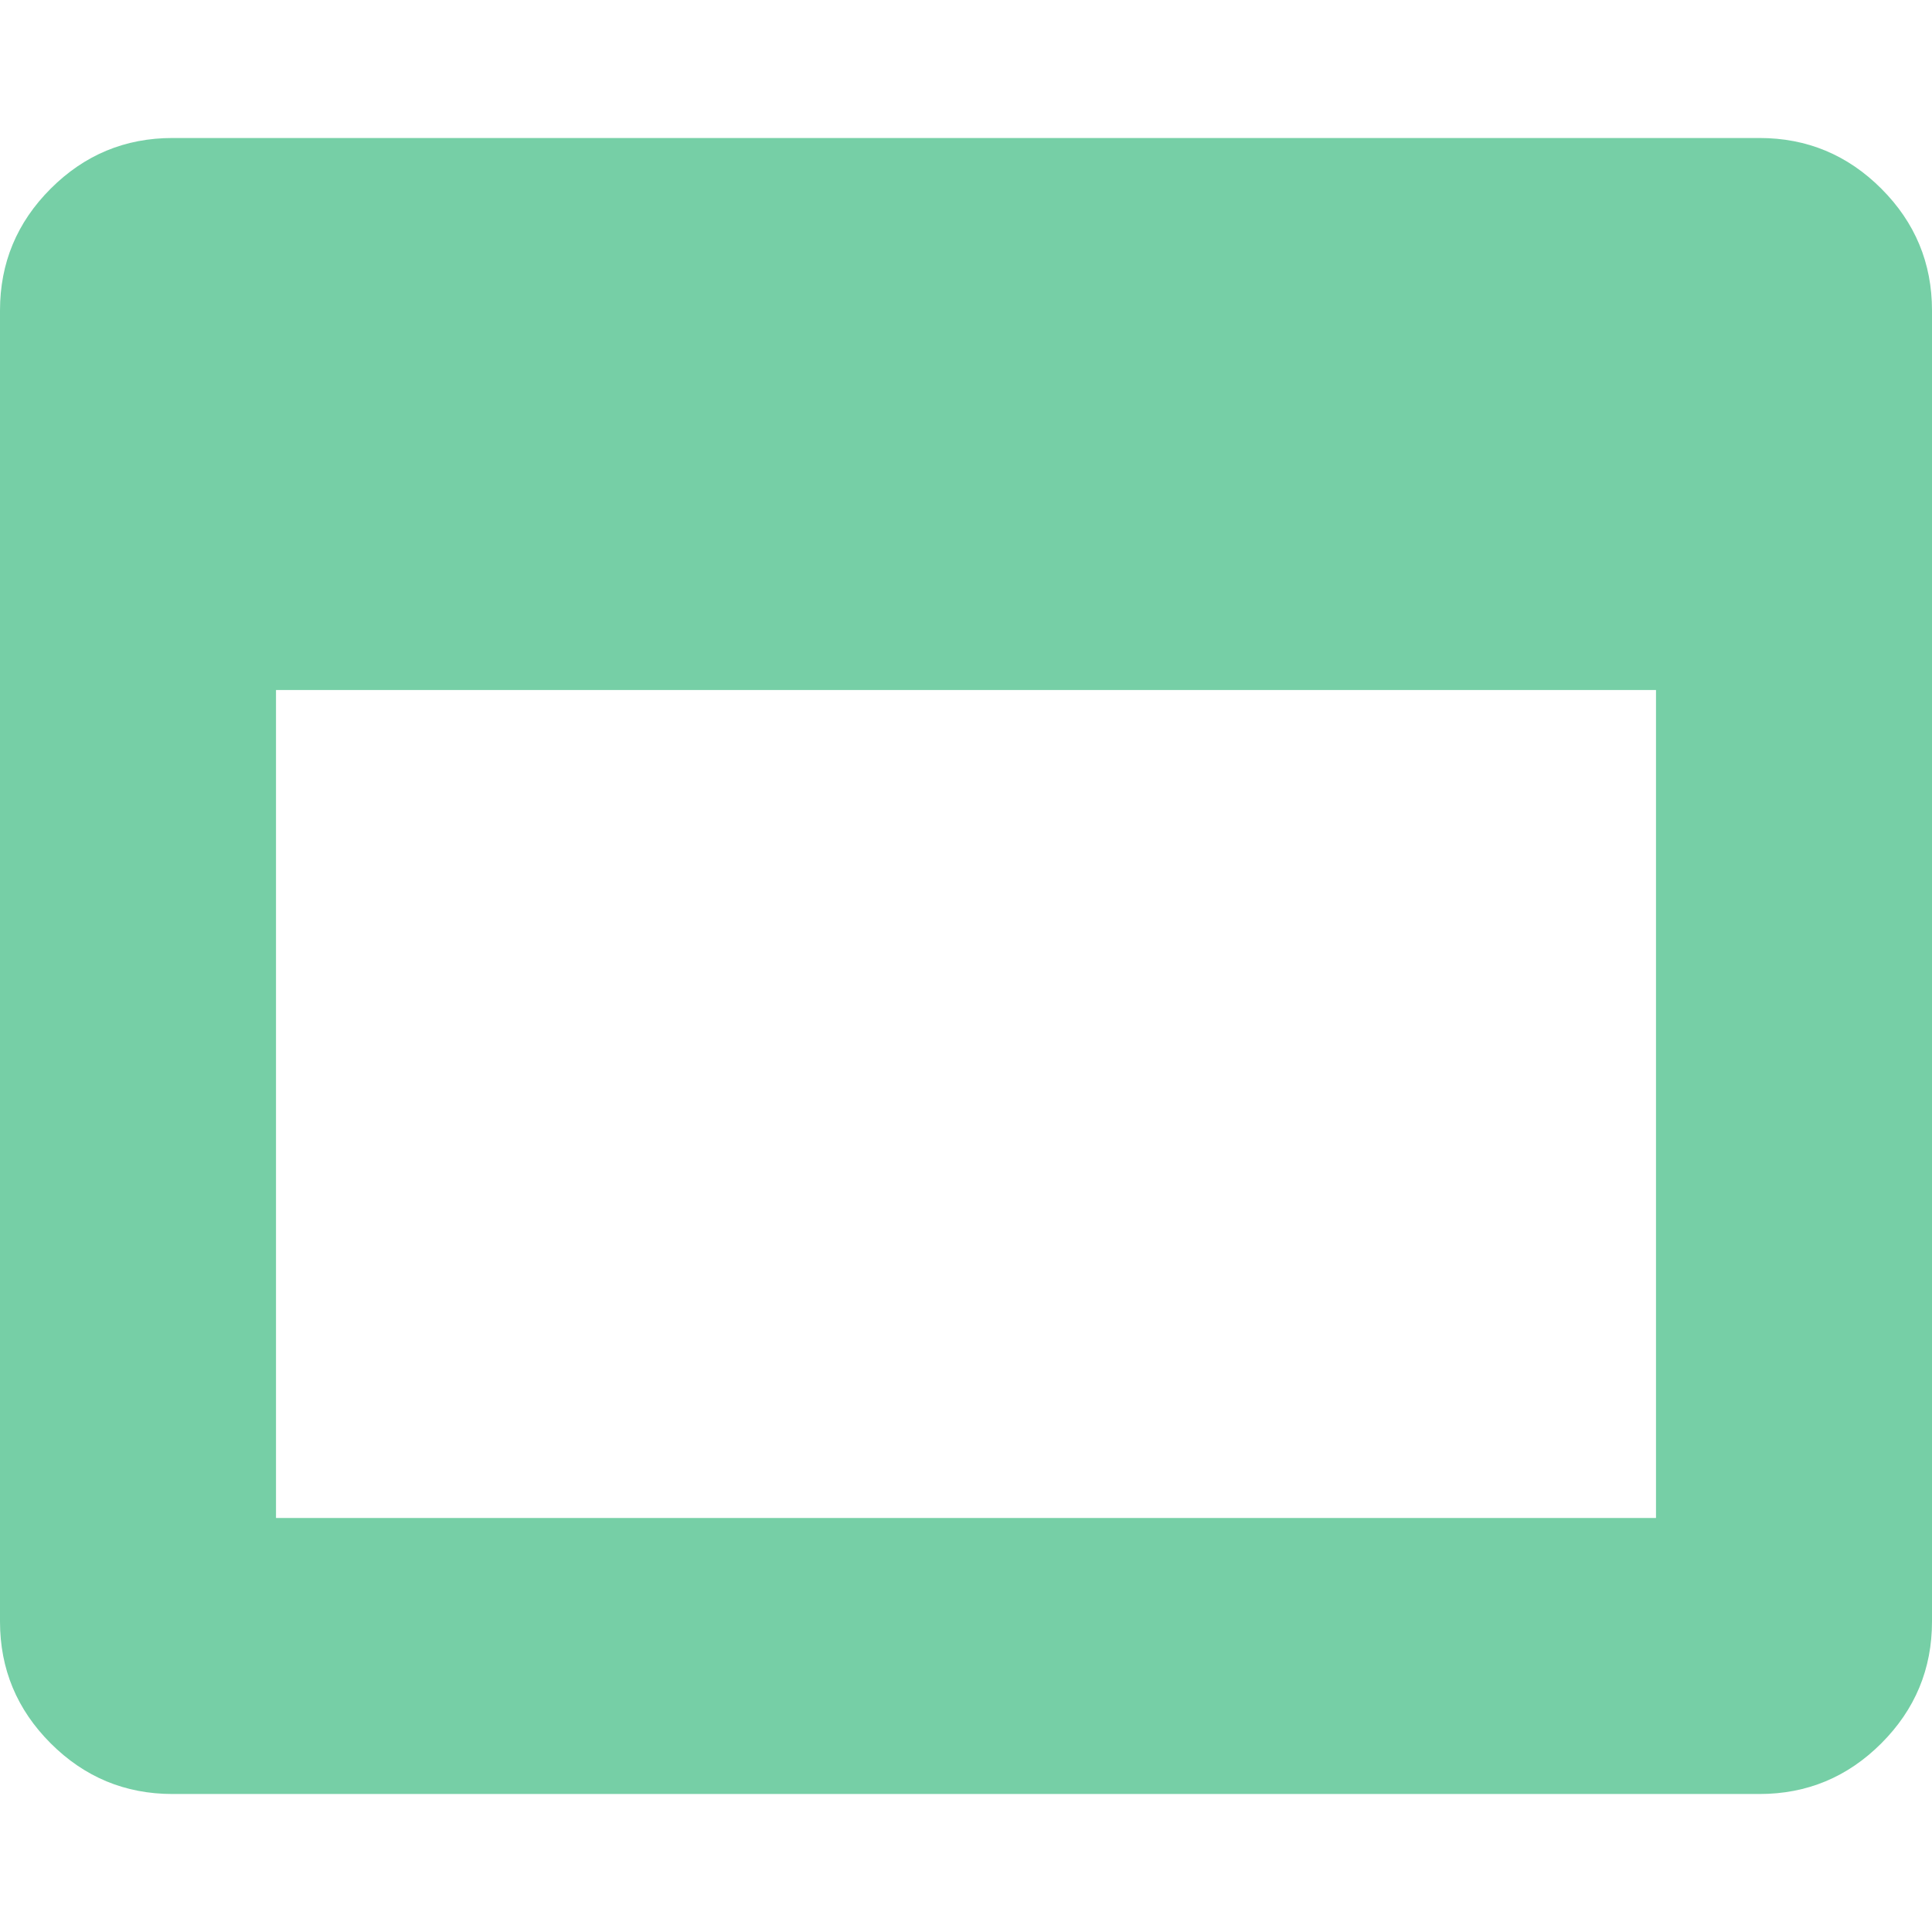
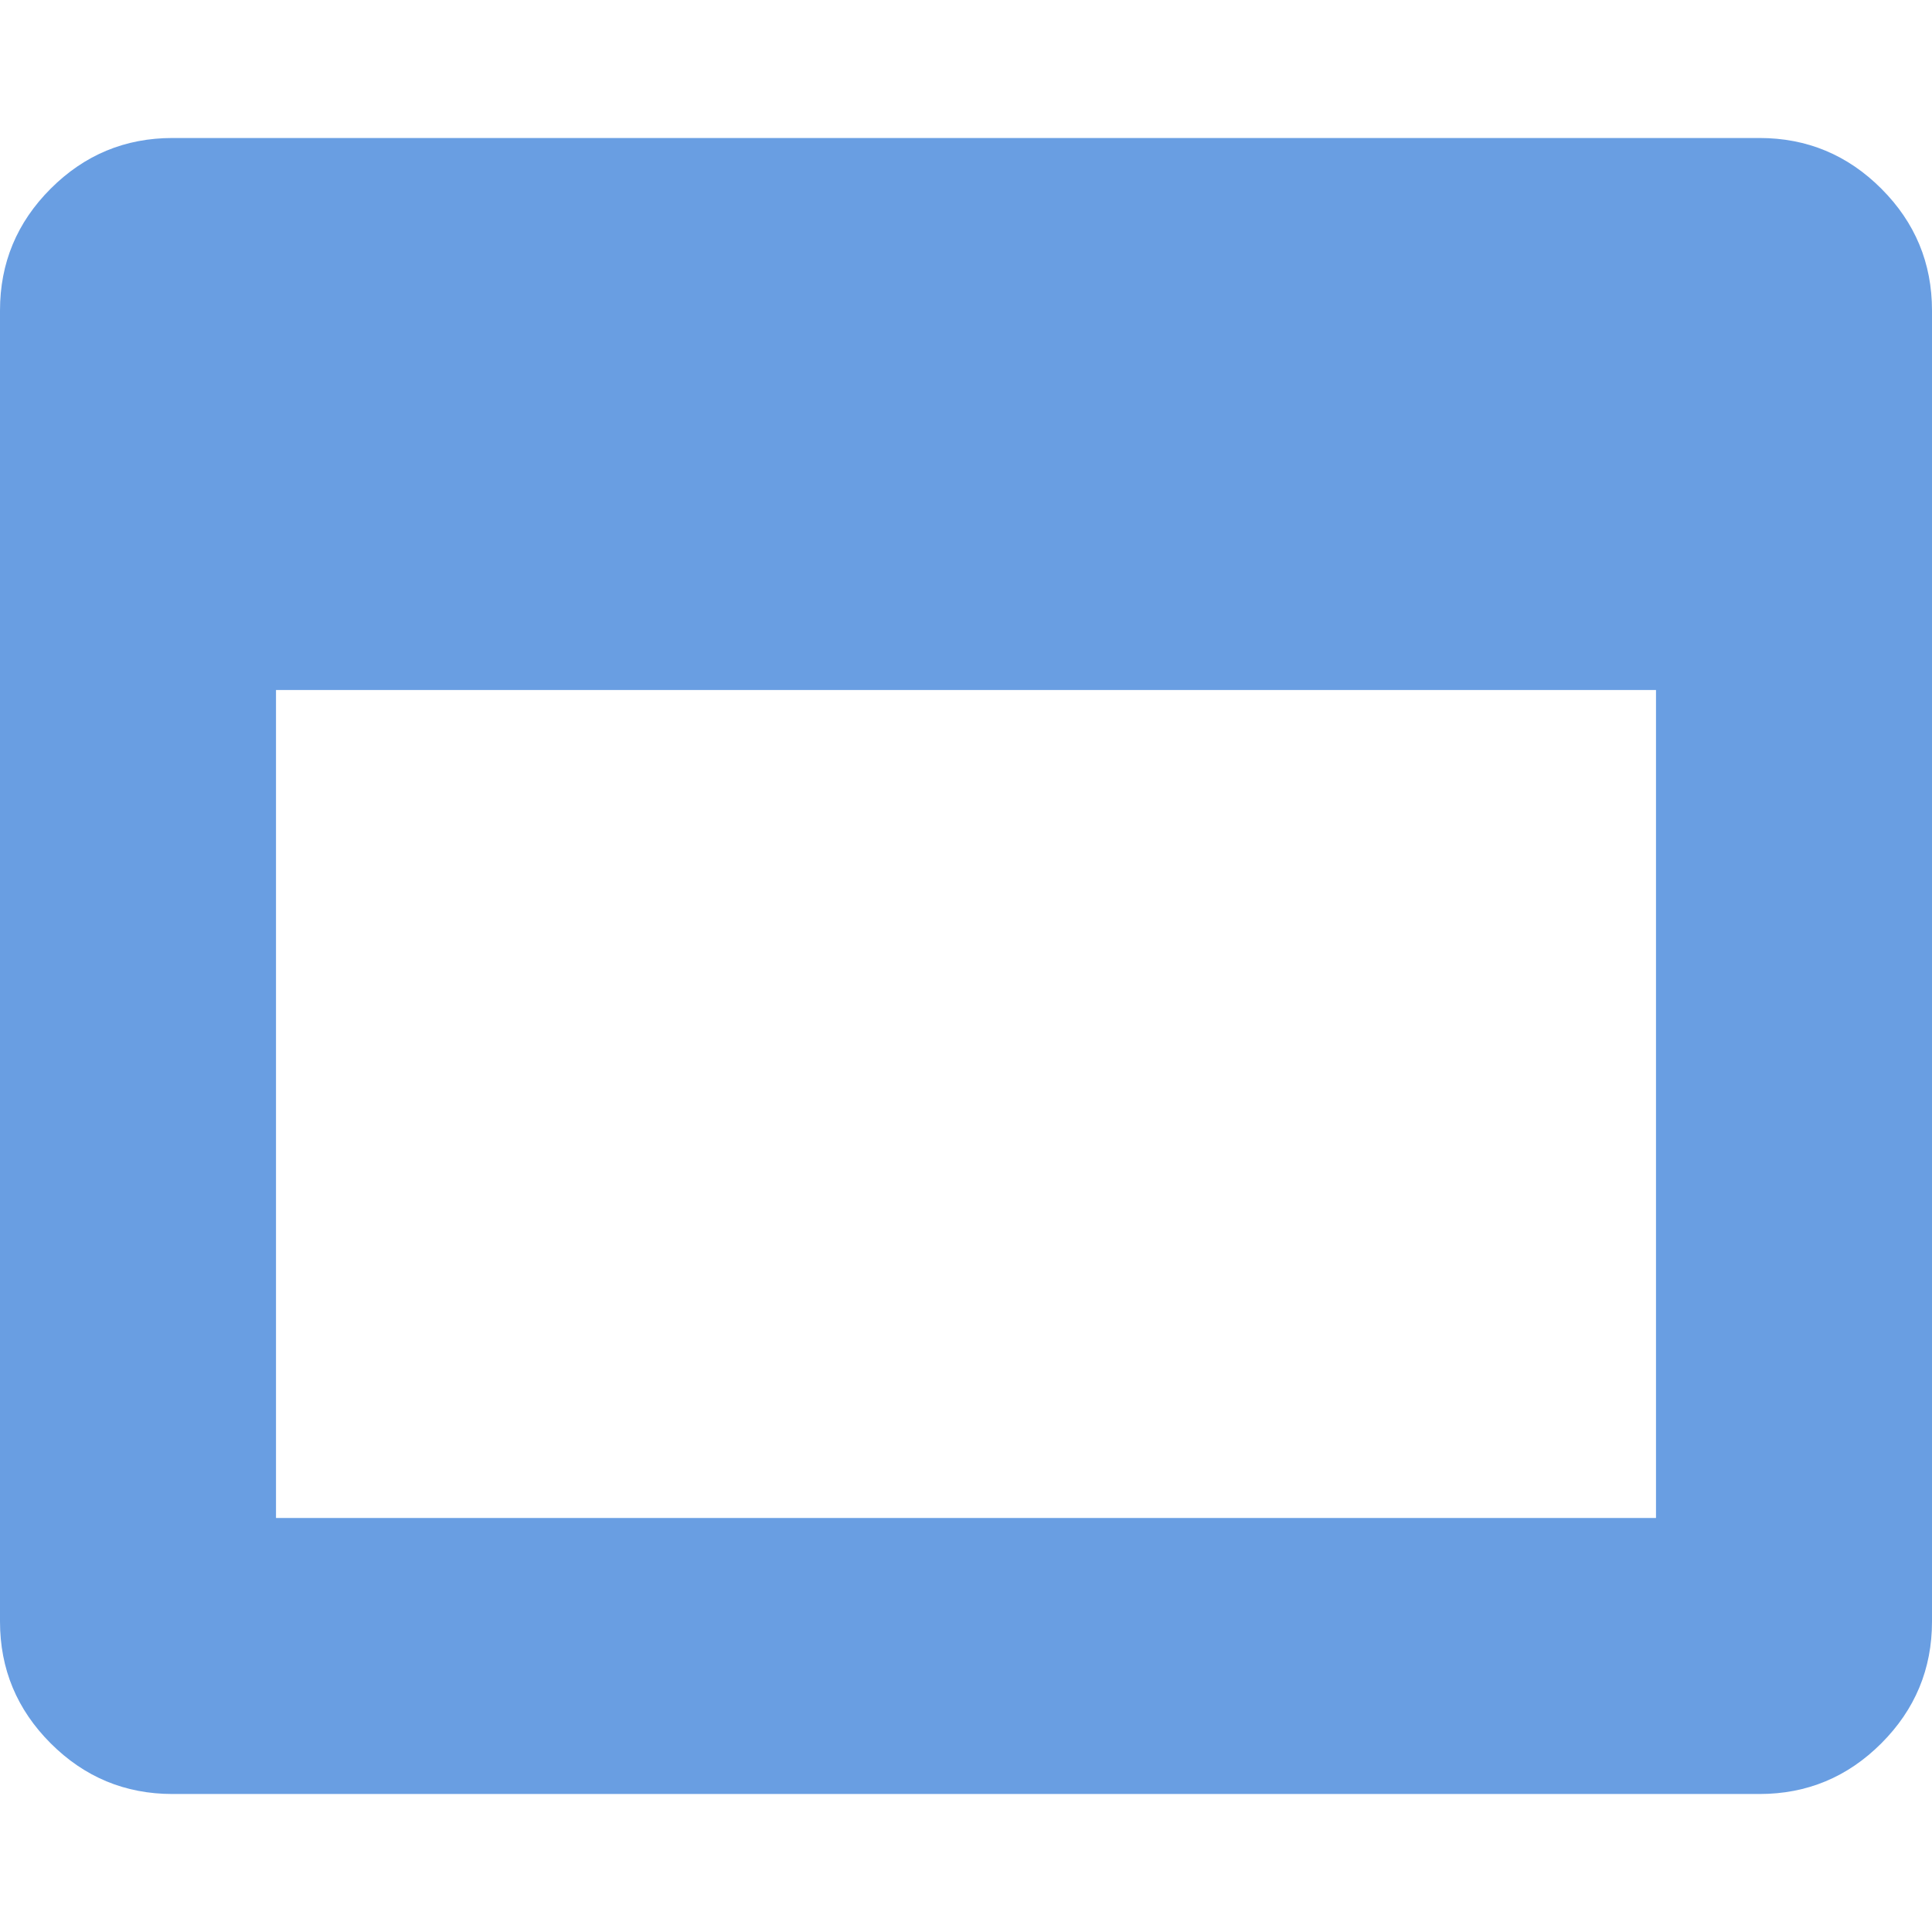
<svg xmlns="http://www.w3.org/2000/svg" version="1.1" id="Layer_1" x="0px" y="0px" width="1792px" height="1792px" viewBox="0 0 1792 1792" enable-background="new 0 0 1792 1792" xml:space="preserve">
-   <path fill="#76CFA6" d="M256,1408h1280V640H256V1408z M1792,288v1216c0,44-15.667,81.667-47,113s-69,47-113,47H160  c-44,0-81.667-15.667-113-47s-47-69-47-113V288c0-44,15.667-81.667,47-113s69-47,113-47h1472c44,0,81.667,15.667,113,47  S1792,244,1792,288z" />
+   <path fill="#699ee2" d="M256,1408h1280V640H256V1408z M1792,288v1216c0,44-15.667,81.667-47,113s-69,47-113,47H160  c-44,0-81.667-15.667-113-47s-47-69-47-113V288c0-44,15.667-81.667,47-113s69-47,113-47h1472c44,0,81.667,15.667,113,47  S1792,244,1792,288z" />
</svg>
